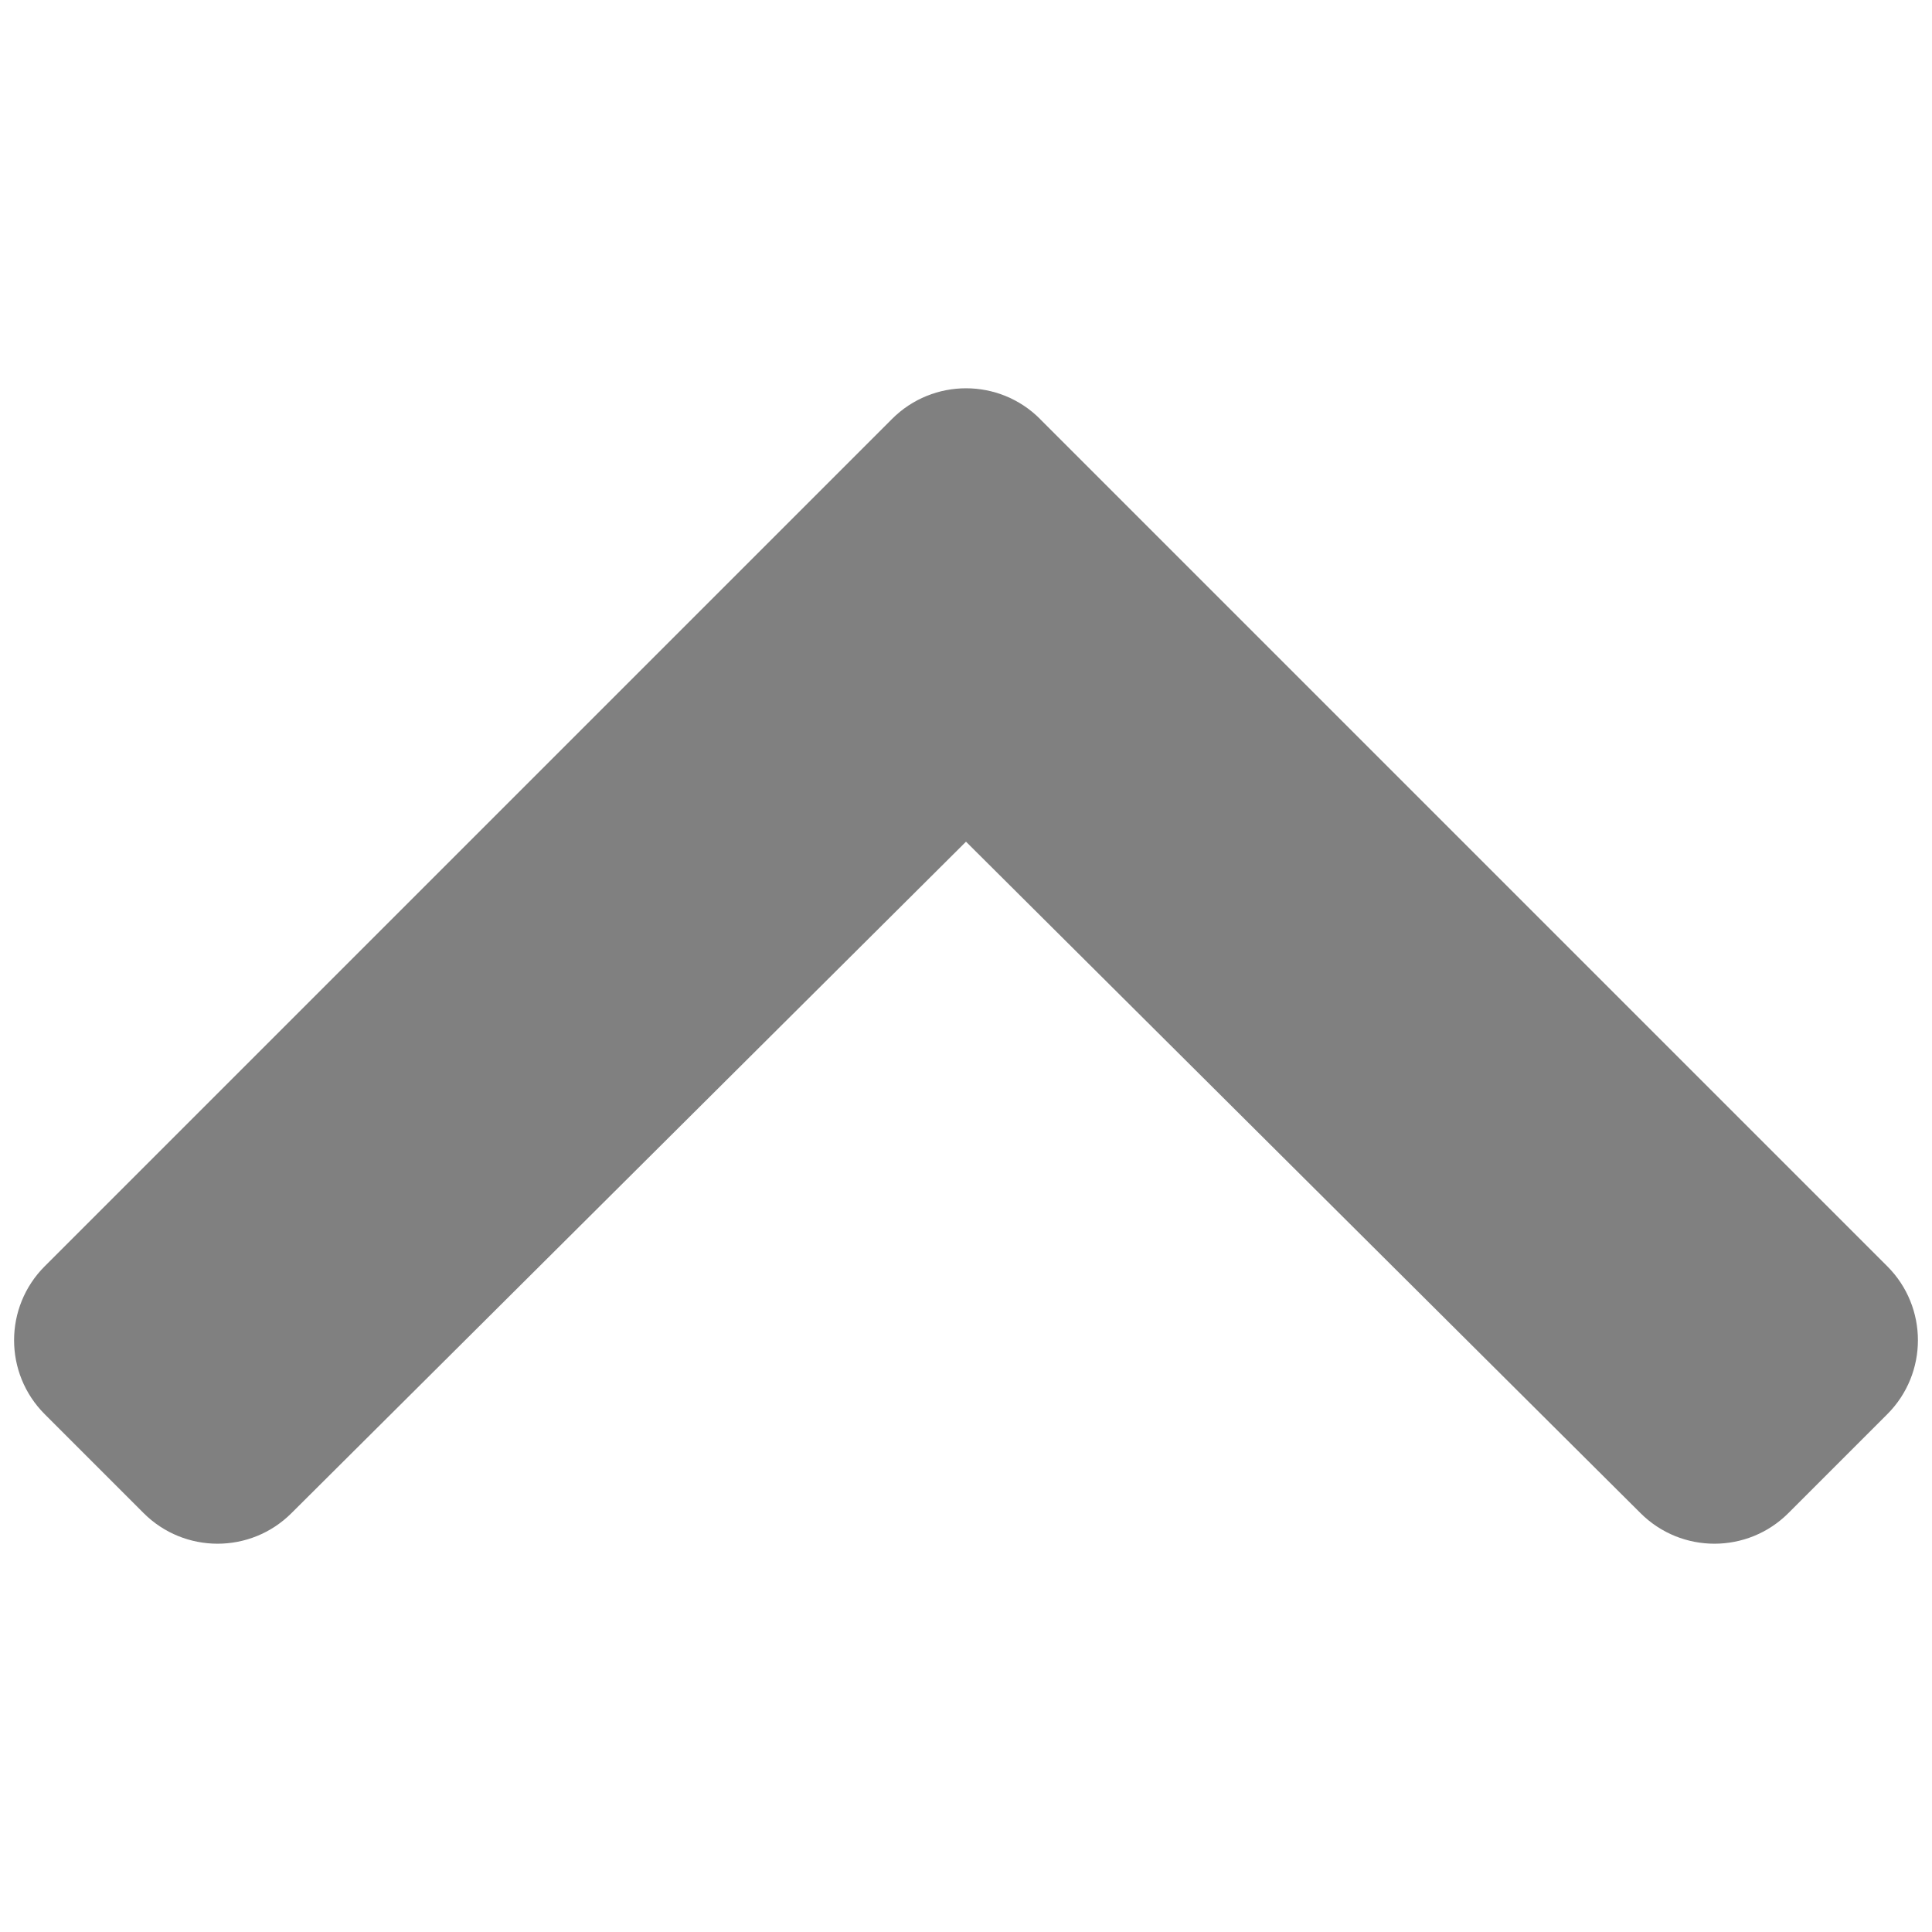
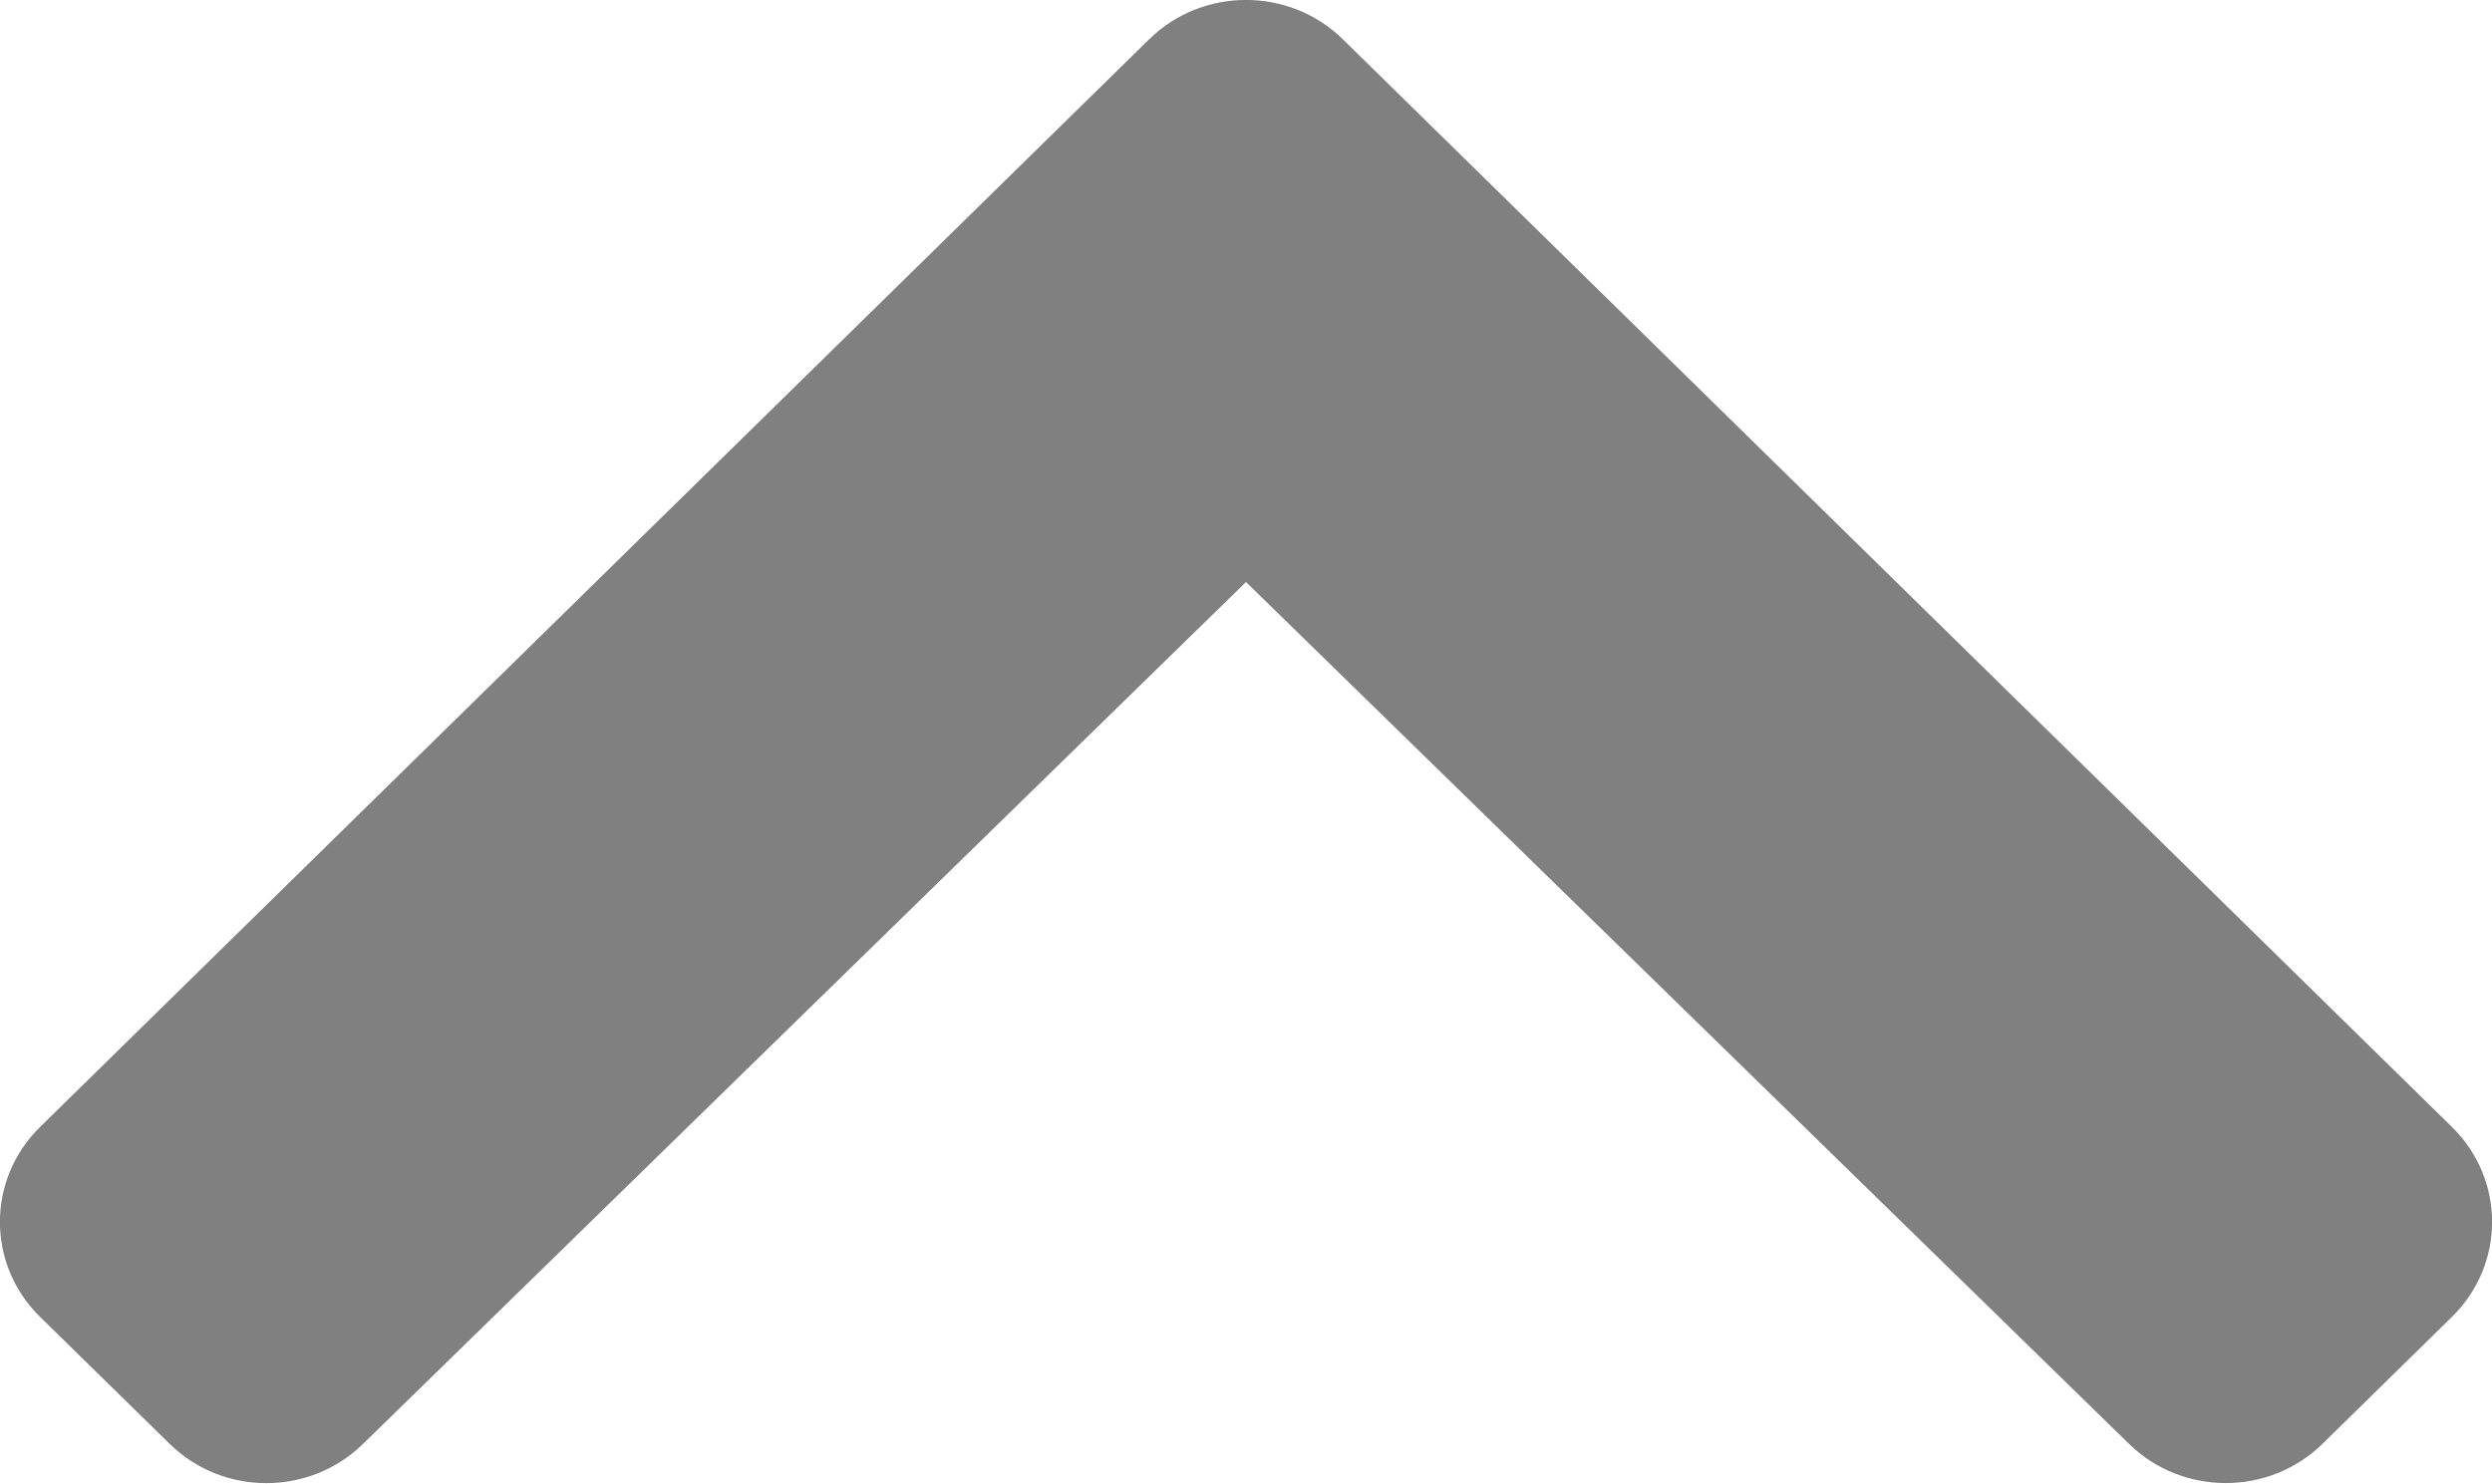
- <svg xmlns="http://www.w3.org/2000/svg" viewBox="0 0 32 32" version="1.1" id="svg4" width="32" height="32">
+ <svg xmlns="http://www.w3.org/2000/svg" viewBox="0 0 25.934 15.437" version="1.1" id="svg4" width="25.934" height="15.437">
  <defs id="defs8" />
-   <path d="M 17.225,6.939 31.259,20.973 c 0.677,0.677 0.677,1.774 0,2.451 l -1.637,1.637 c -0.676,0.676 -1.771,0.677 -2.448,0.003 L 16,13.941 4.826,25.064 c -0.677,0.674 -1.772,0.673 -2.448,-0.003 l -1.637,-1.637 c -0.677,-0.677 -0.677,-1.774 0,-2.451 L 14.775,6.939 c 0.677,-0.677 1.774,-0.677 2.451,-7.14e-5 z" id="path2" style="fill:#808080;stroke-width:0.072;fill-opacity:1" />
+   <path d="M 13.975,0.409 25.517,11.73 c 0.557,0.546 0.557,1.431 0,1.977 l -1.346,1.32 c -0.556,0.545 -1.456,0.546 -2.013,0.003 L 12.967,6.058 3.777,15.03 c -0.557,0.544 -1.458,0.543 -2.013,-0.003 L 0.417,13.707 c -0.557,-0.546 -0.557,-1.431 0,-1.977 L 11.959,0.409 c 0.557,-0.546 1.459,-0.546 2.016,-5.7e-5 z" id="path2" style="fill:#808080;fill-opacity:1;stroke-width:0.059" />
</svg>
